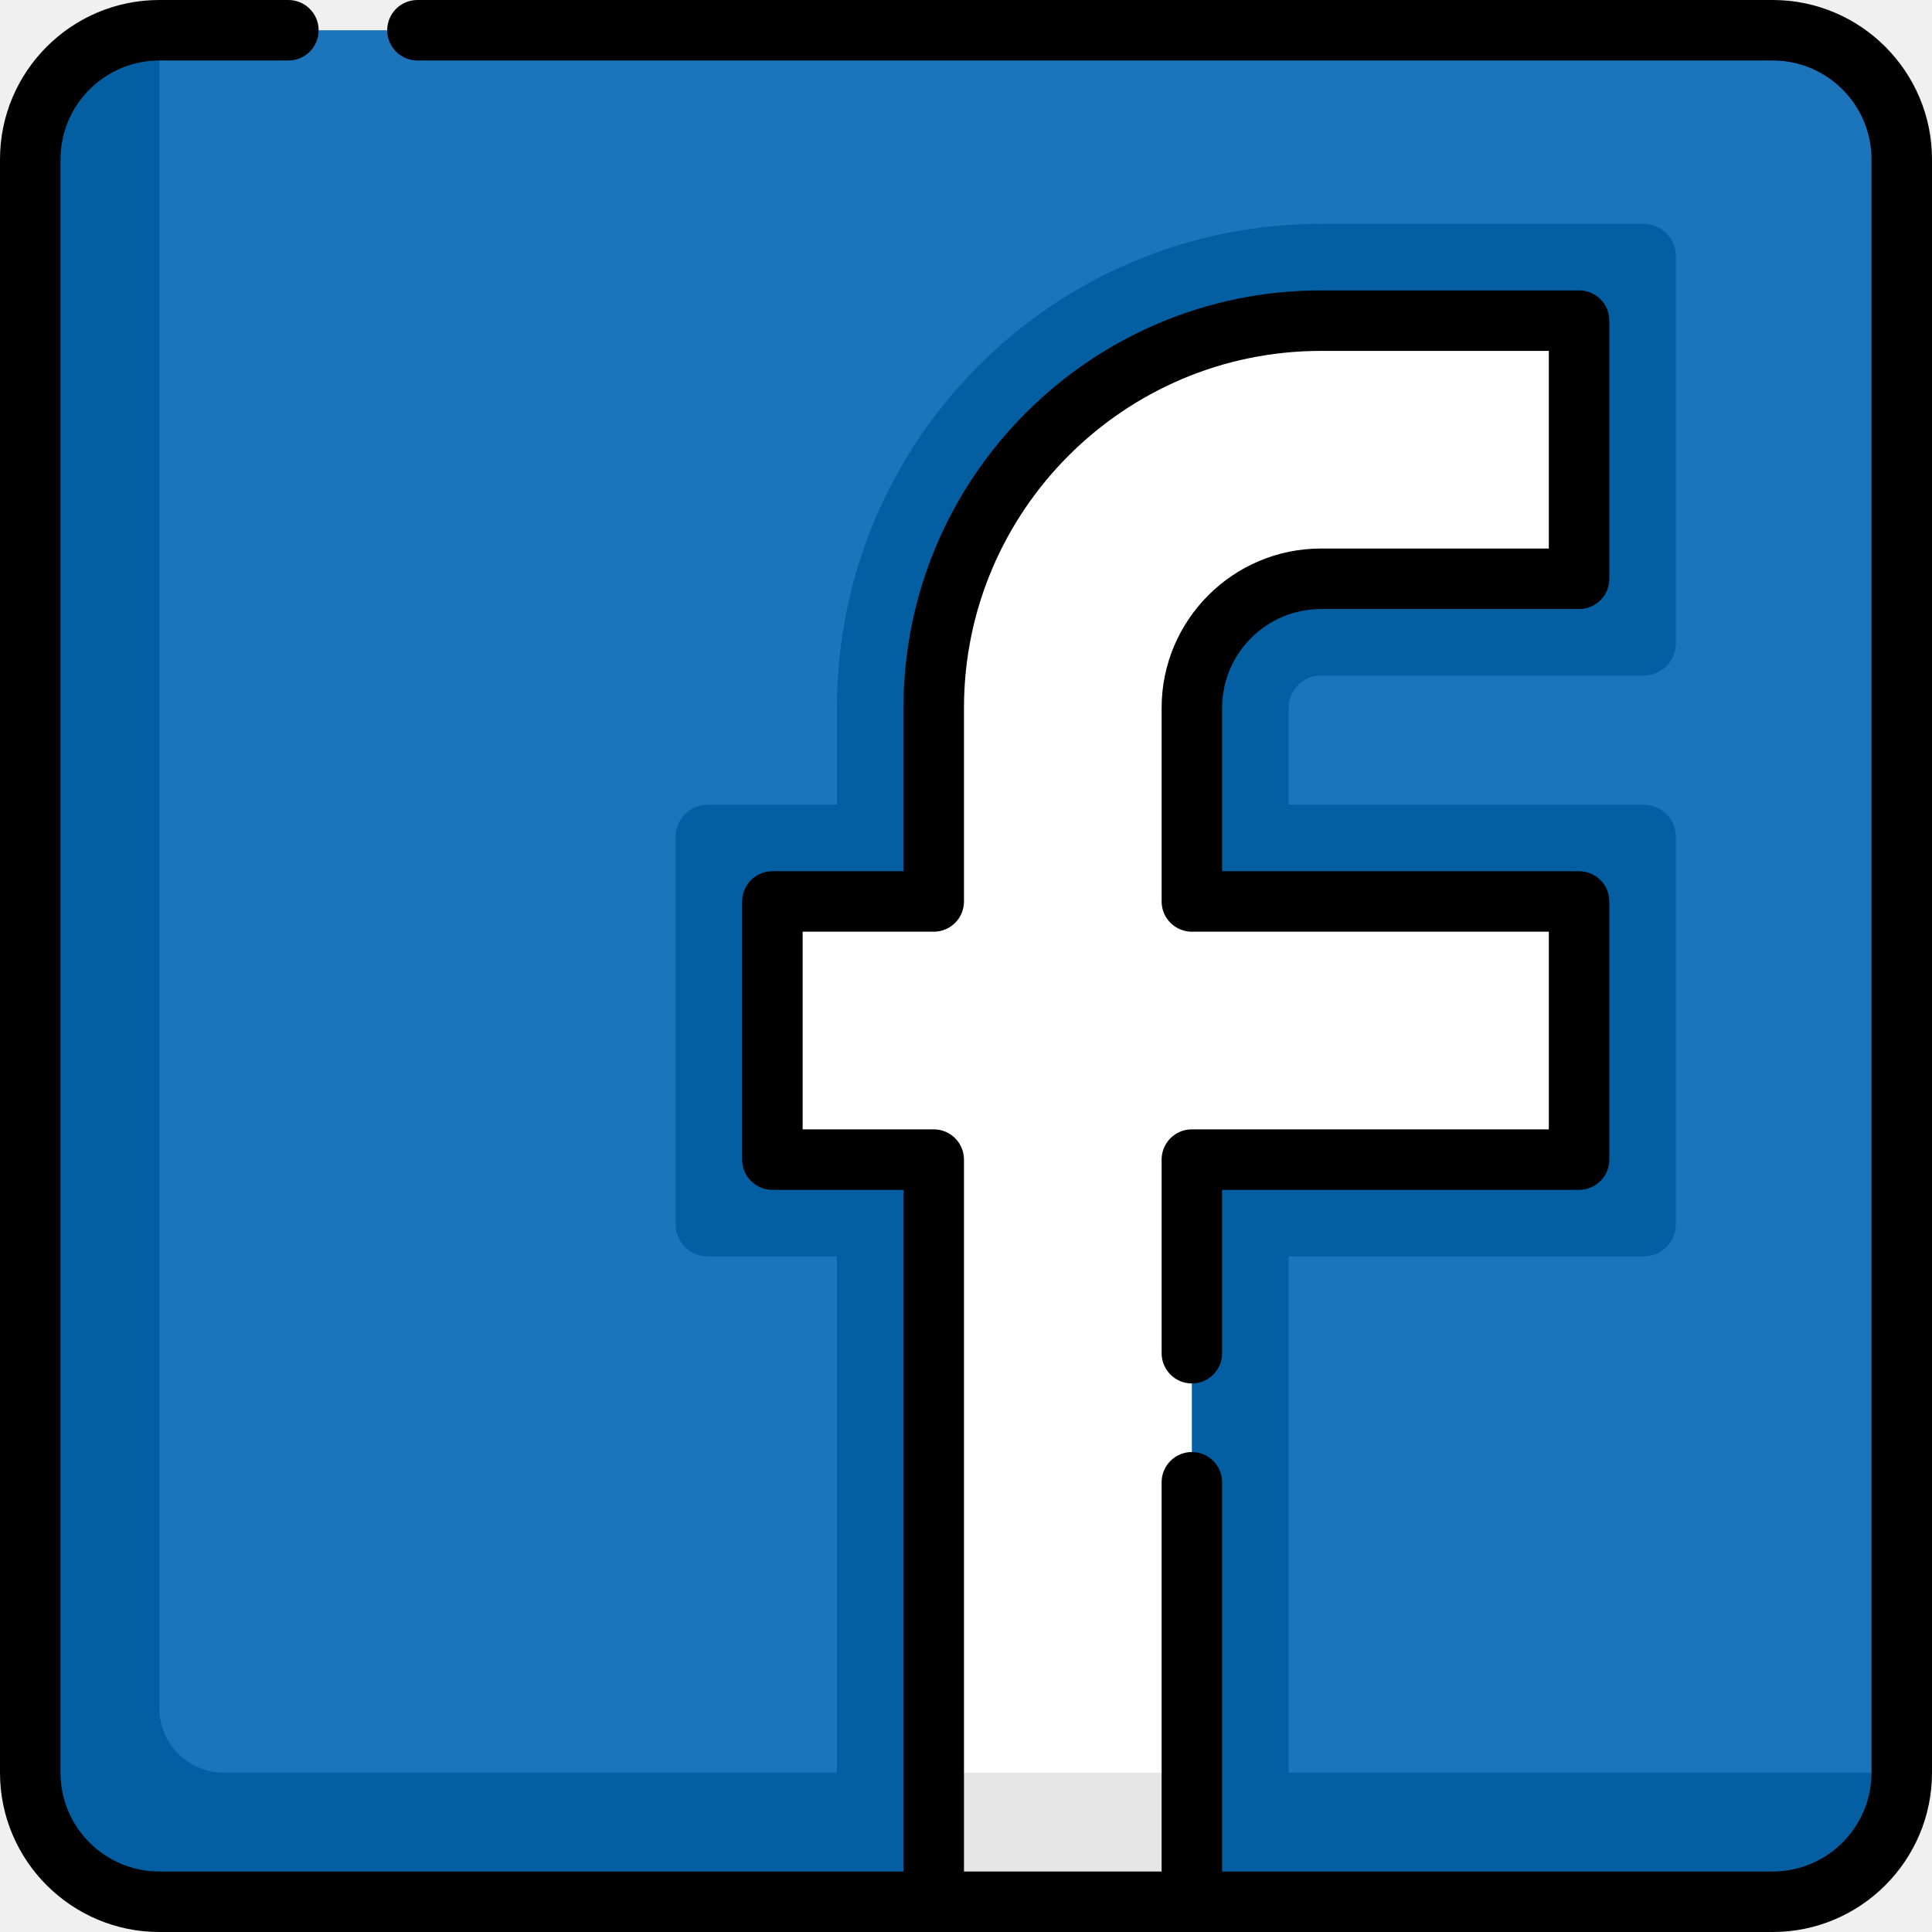
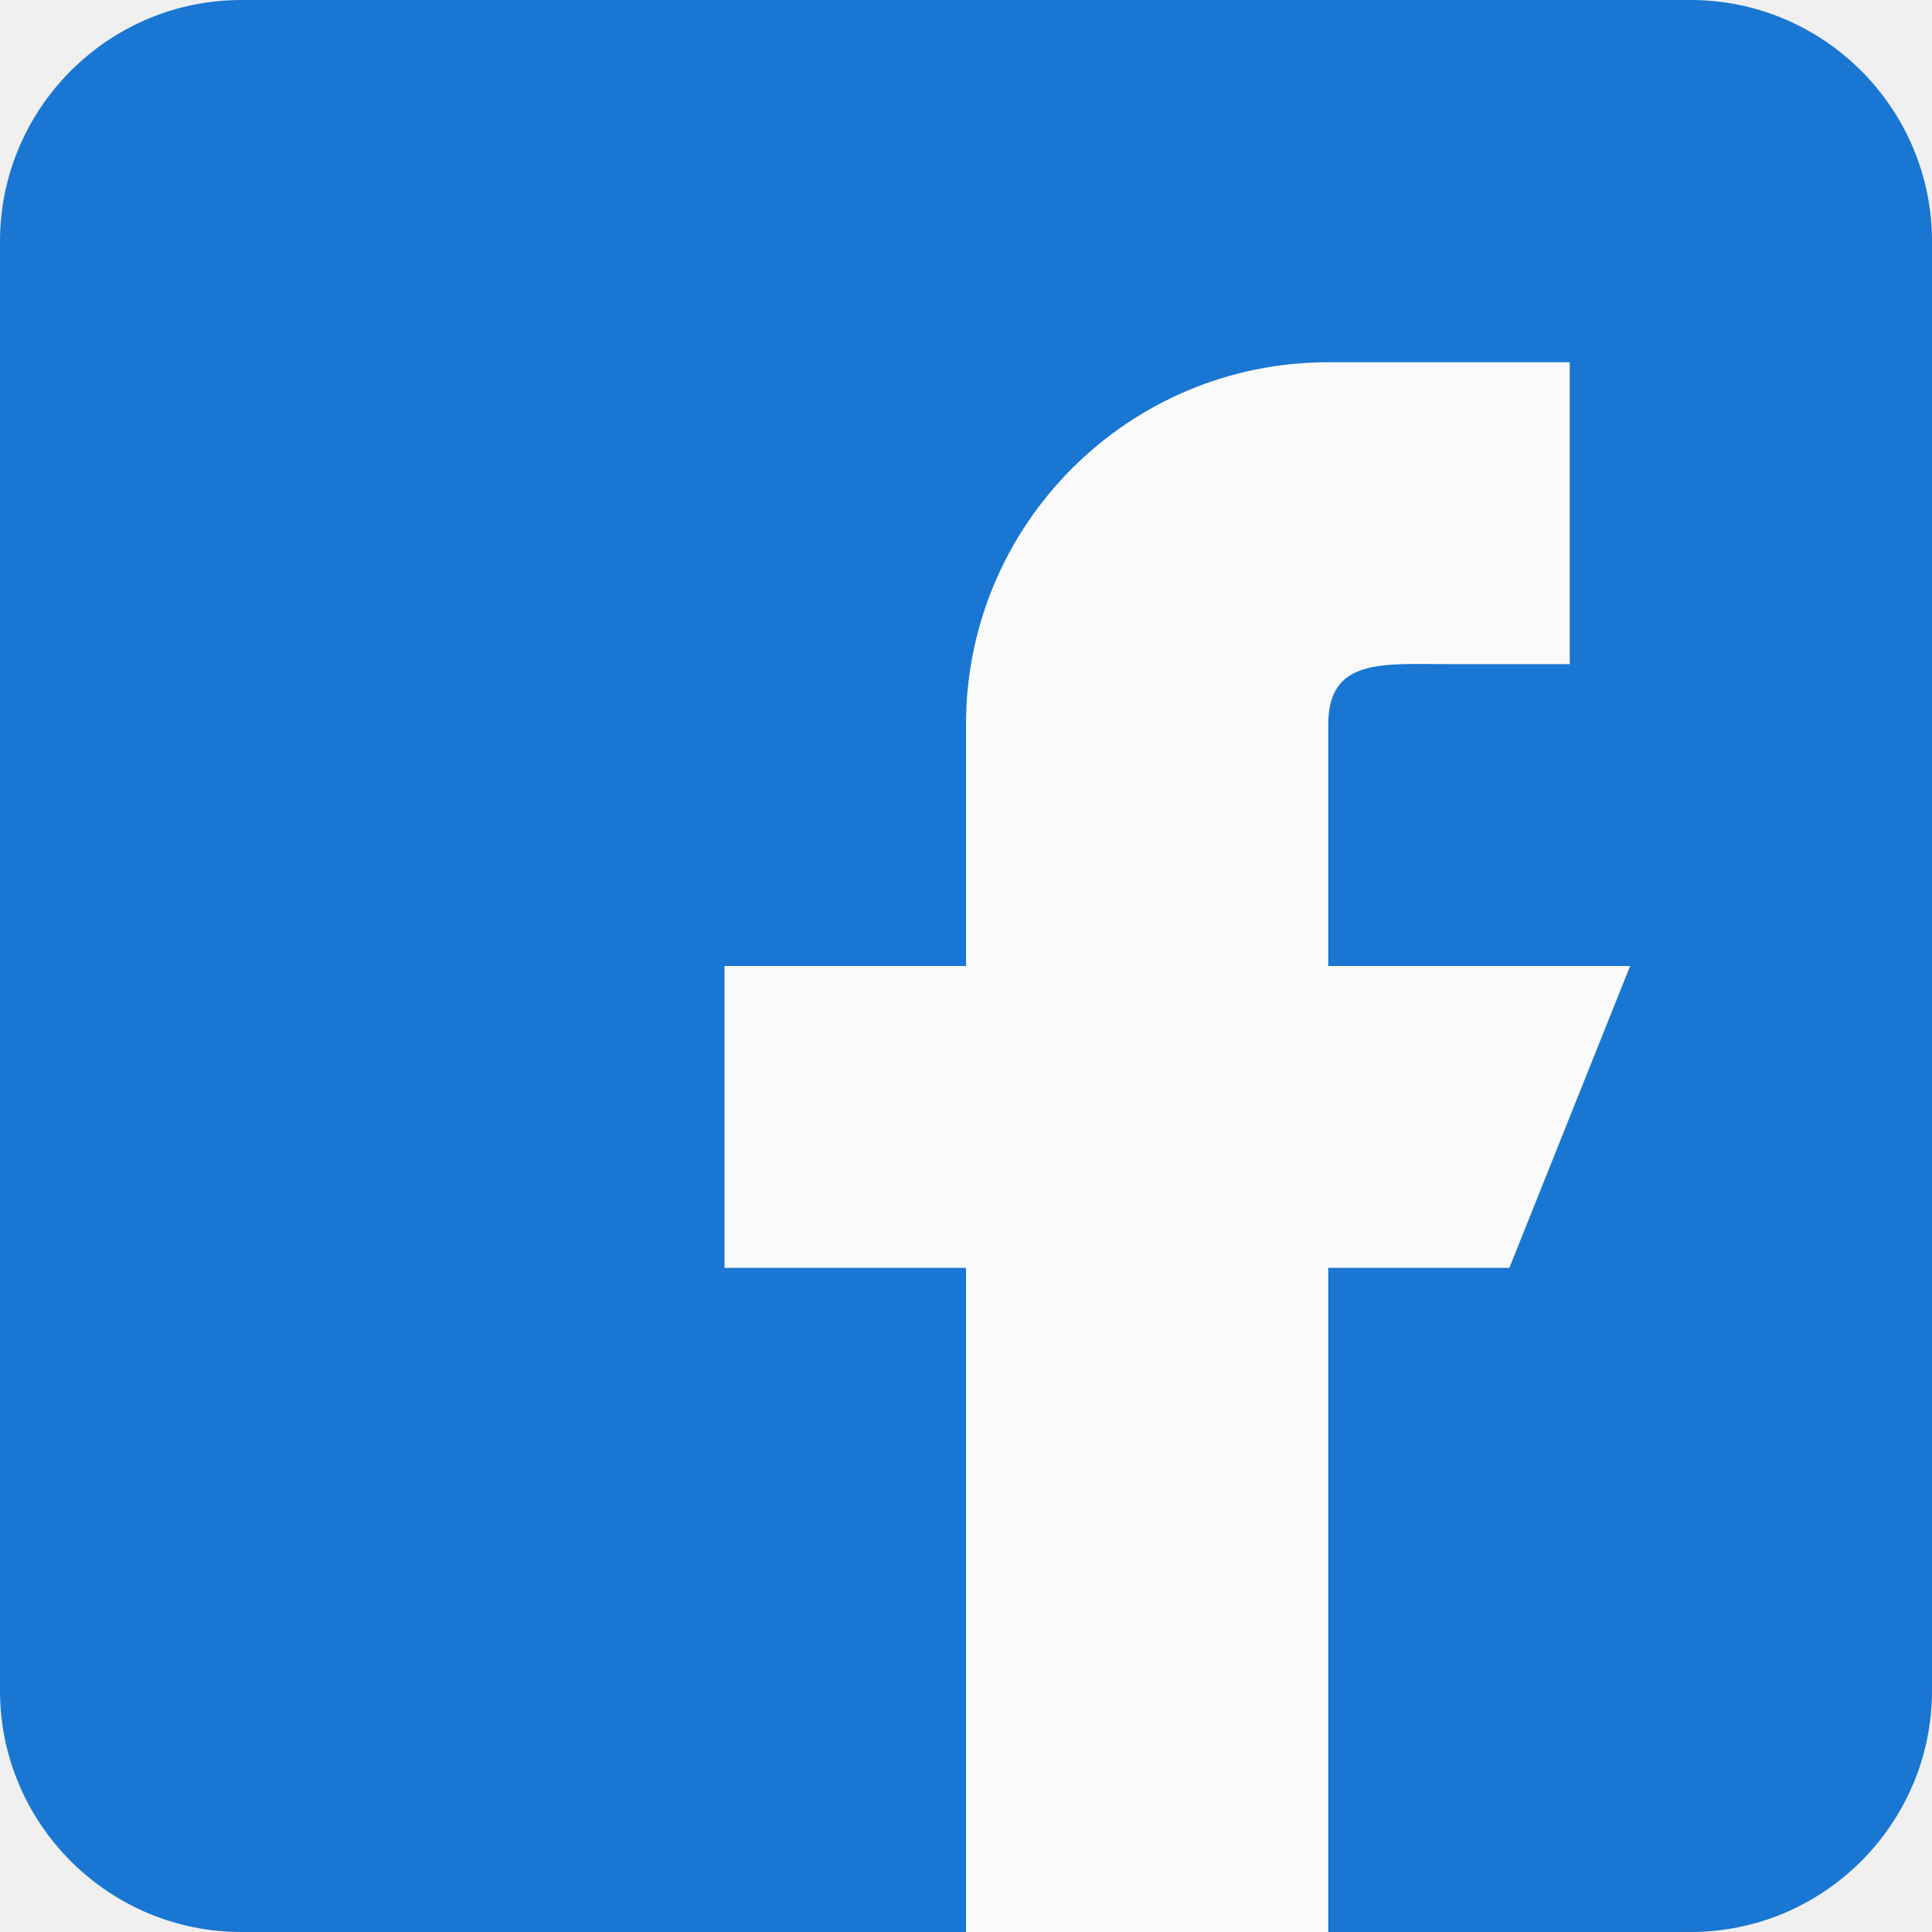
- <svg xmlns="http://www.w3.org/2000/svg" version="1.1" id="Layer_1" x="0px" y="0px" viewBox="0 0 512 512" style="enable-background:new 0 0 512 512;" xml:space="preserve">
-   <path style="fill:#1C74BB;" d="M469.779,503.983H42.221c-18.891,0-34.205-15.314-34.205-34.205V42.221  c0-18.891,15.314-34.205,34.205-34.205h427.557c18.891,0,34.205,15.314,34.205,34.205v427.557  C503.983,488.669,488.669,503.983,469.779,503.983z" />
-   <g>
-     <path style="fill:#035FA1;" d="M42.221,452.676V8.017c-18.891,0-34.205,15.314-34.205,34.205v427.557   c0,18.891,15.314,34.205,34.205,34.205h427.557c18.891,0,34.205-15.314,34.205-34.205H59.324   C49.878,469.779,42.221,462.122,42.221,452.676z" />
-     <path style="fill:#035FA1;" d="M221.795,503.983V332.96h-34.205c-4.722,0-8.551-3.829-8.551-8.551V221.795   c0-4.722,3.829-8.551,8.551-8.551h34.205v-25.653c0-70.84,57.427-128.267,128.267-128.267h85.511c4.722,0,8.551,3.829,8.551,8.551   v102.614c0,4.722-3.829,8.551-8.551,8.551h-85.511c-4.722,0-8.551,3.829-8.551,8.551v25.653h94.063   c4.722,0,8.551,3.829,8.551,8.551v102.614c0,4.722-3.829,8.551-8.551,8.551h-94.063v171.023H221.795z" />
-   </g>
-   <path style="fill:#FFFFFF;" d="M350.063,153.386h68.409V84.977h-68.409c-56.582,0-102.614,46.032-102.614,102.614v51.307h-42.756  v68.409h42.756v196.676h68.409V307.307h102.614v-68.409H315.858v-51.307C315.858,168.73,331.202,153.386,350.063,153.386z" />
-   <rect x="247.449" y="469.779" style="fill:#E5E5E5;" width="68.409" height="34.205" />
-   <path d="M469.779,0H110.63c-4.428,0-8.017,3.589-8.017,8.017s3.588,8.017,8.017,8.017h359.148c14.441,0,26.188,11.748,26.188,26.188  v427.557c0,14.44-11.747,26.188-26.188,26.188H323.875V392.818c0-4.427-3.588-8.017-8.017-8.017c-4.428,0-8.017,3.589-8.017,8.017  v103.148h-52.376v-188.66c0-4.427-3.588-8.017-8.017-8.017H212.71v-52.376h34.739c4.428,0,8.017-3.589,8.017-8.017v-51.307  c0-52.161,42.436-94.597,94.597-94.597h60.392v52.376h-60.392c-23.281,0-42.221,18.941-42.221,42.221v51.307  c0,4.427,3.588,8.017,8.017,8.017h94.597v52.376h-94.597c-4.428,0-8.017,3.589-8.017,8.017v51.307c0,4.427,3.588,8.017,8.017,8.017  c4.428,0,8.017-3.589,8.017-8.017v-43.29h94.597c4.428,0,8.017-3.589,8.017-8.017v-68.409c0-4.427-3.588-8.017-8.017-8.017h-94.597  v-43.29c0-14.44,11.747-26.188,26.188-26.188h68.409c4.428,0,8.017-3.589,8.017-8.017V84.977c0-4.427-3.588-8.017-8.017-8.017  h-68.409c-61.002,0-110.63,49.629-110.63,110.63v43.29h-34.739c-4.428,0-8.017,3.589-8.017,8.017v68.409  c0,4.427,3.588,8.017,8.017,8.017h34.739v180.643H42.221c-14.441,0-26.188-11.748-26.188-26.188V42.221  c0-14.44,11.747-26.188,26.188-26.188h34.205c4.428,0,8.017-3.589,8.017-8.017S80.854,0,76.426,0H42.221C18.941,0,0,18.941,0,42.221  v427.557C0,493.059,18.941,512,42.221,512h427.557c23.28,0,42.221-18.941,42.221-42.221V42.221C512,18.941,493.059,0,469.779,0z" />
+ <svg xmlns="http://www.w3.org/2000/svg" version="1.1" id="Capa_1" x="0px" y="0px" viewBox="0 0 512 512" style="enable-background:new 0 0 512 512;" xml:space="preserve">
+   <path style="fill:#1976D2;" d="M448,0H64C28.704,0,0,28.704,0,64v384c0,35.296,28.704,64,64,64h384c35.296,0,64-28.704,64-64V64  C512,28.704,483.296,0,448,0z" />
+   <path style="fill:#FAFAFA;" d="M432,256h-80v-64c0-17.664,14.336-16,32-16h32V96h-64l0,0c-53.024,0-96,42.976-96,96v64h-64v80h64  v176h96V336h48L432,256z" />
  <g>
</g>
  <g>
</g>
  <g>
</g>
  <g>
</g>
  <g>
</g>
  <g>
</g>
  <g>
</g>
  <g>
</g>
  <g>
</g>
  <g>
</g>
  <g>
</g>
  <g>
</g>
  <g>
</g>
  <g>
</g>
  <g>
</g>
</svg>
